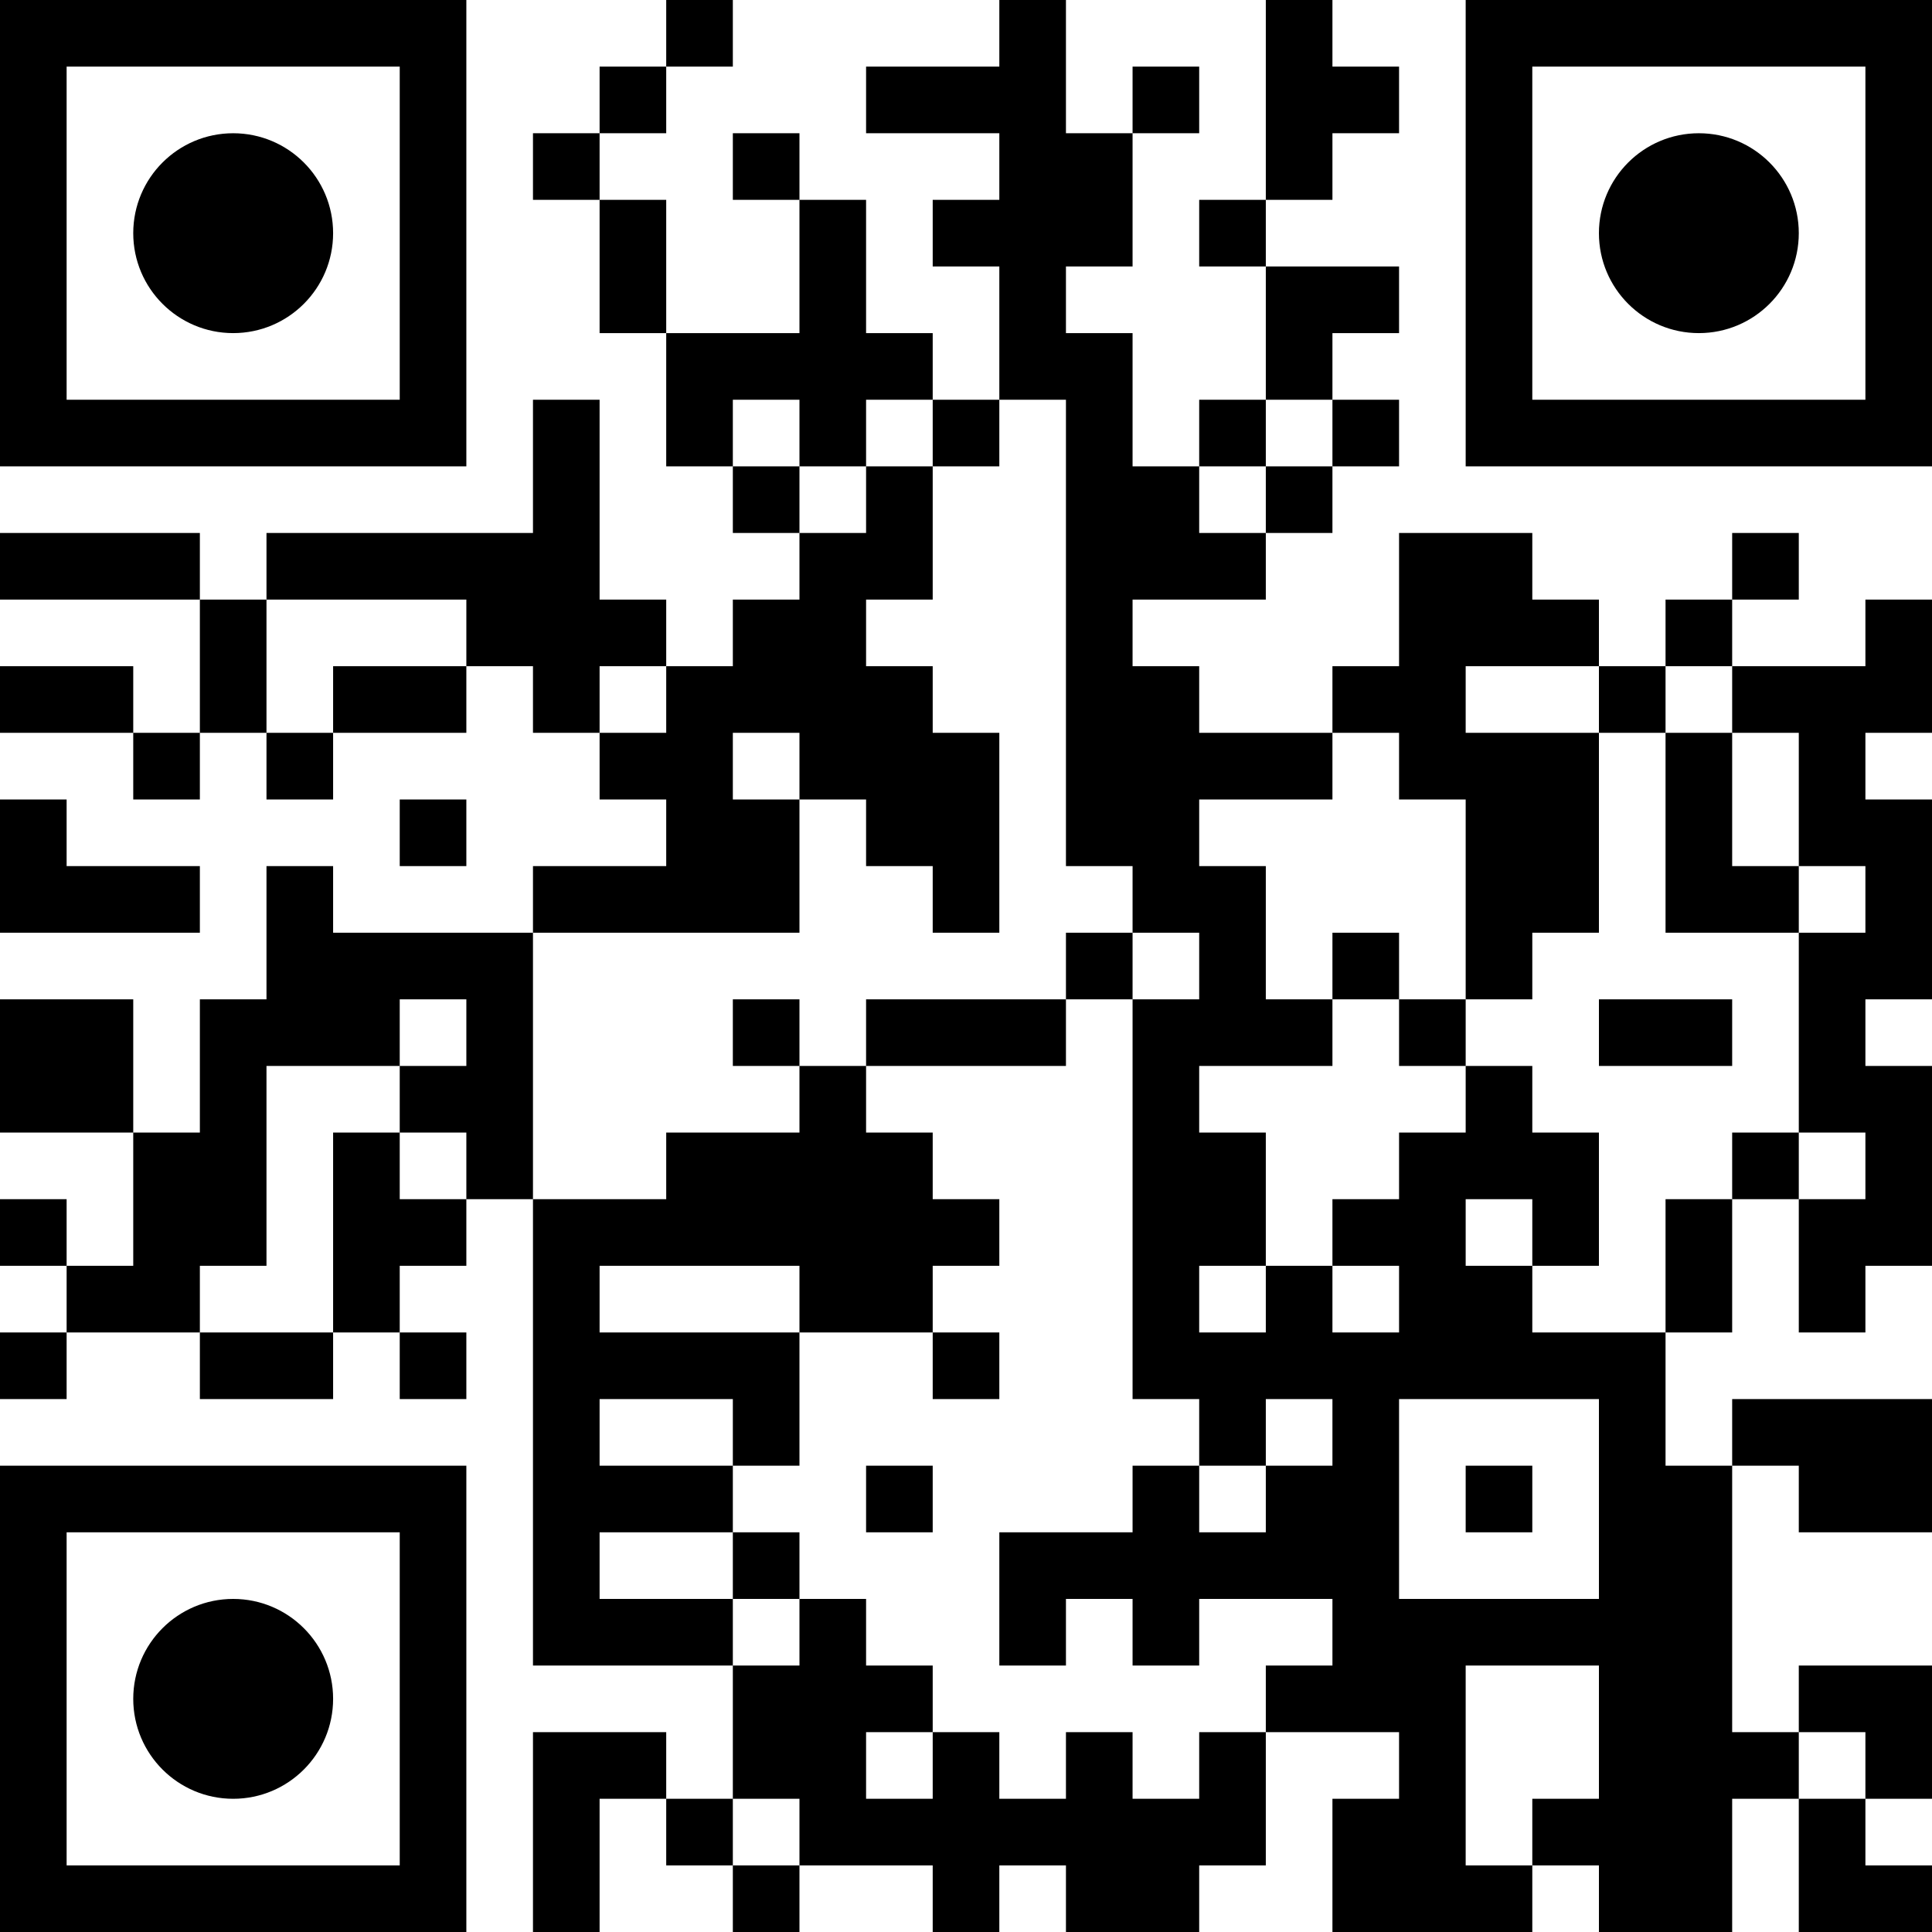
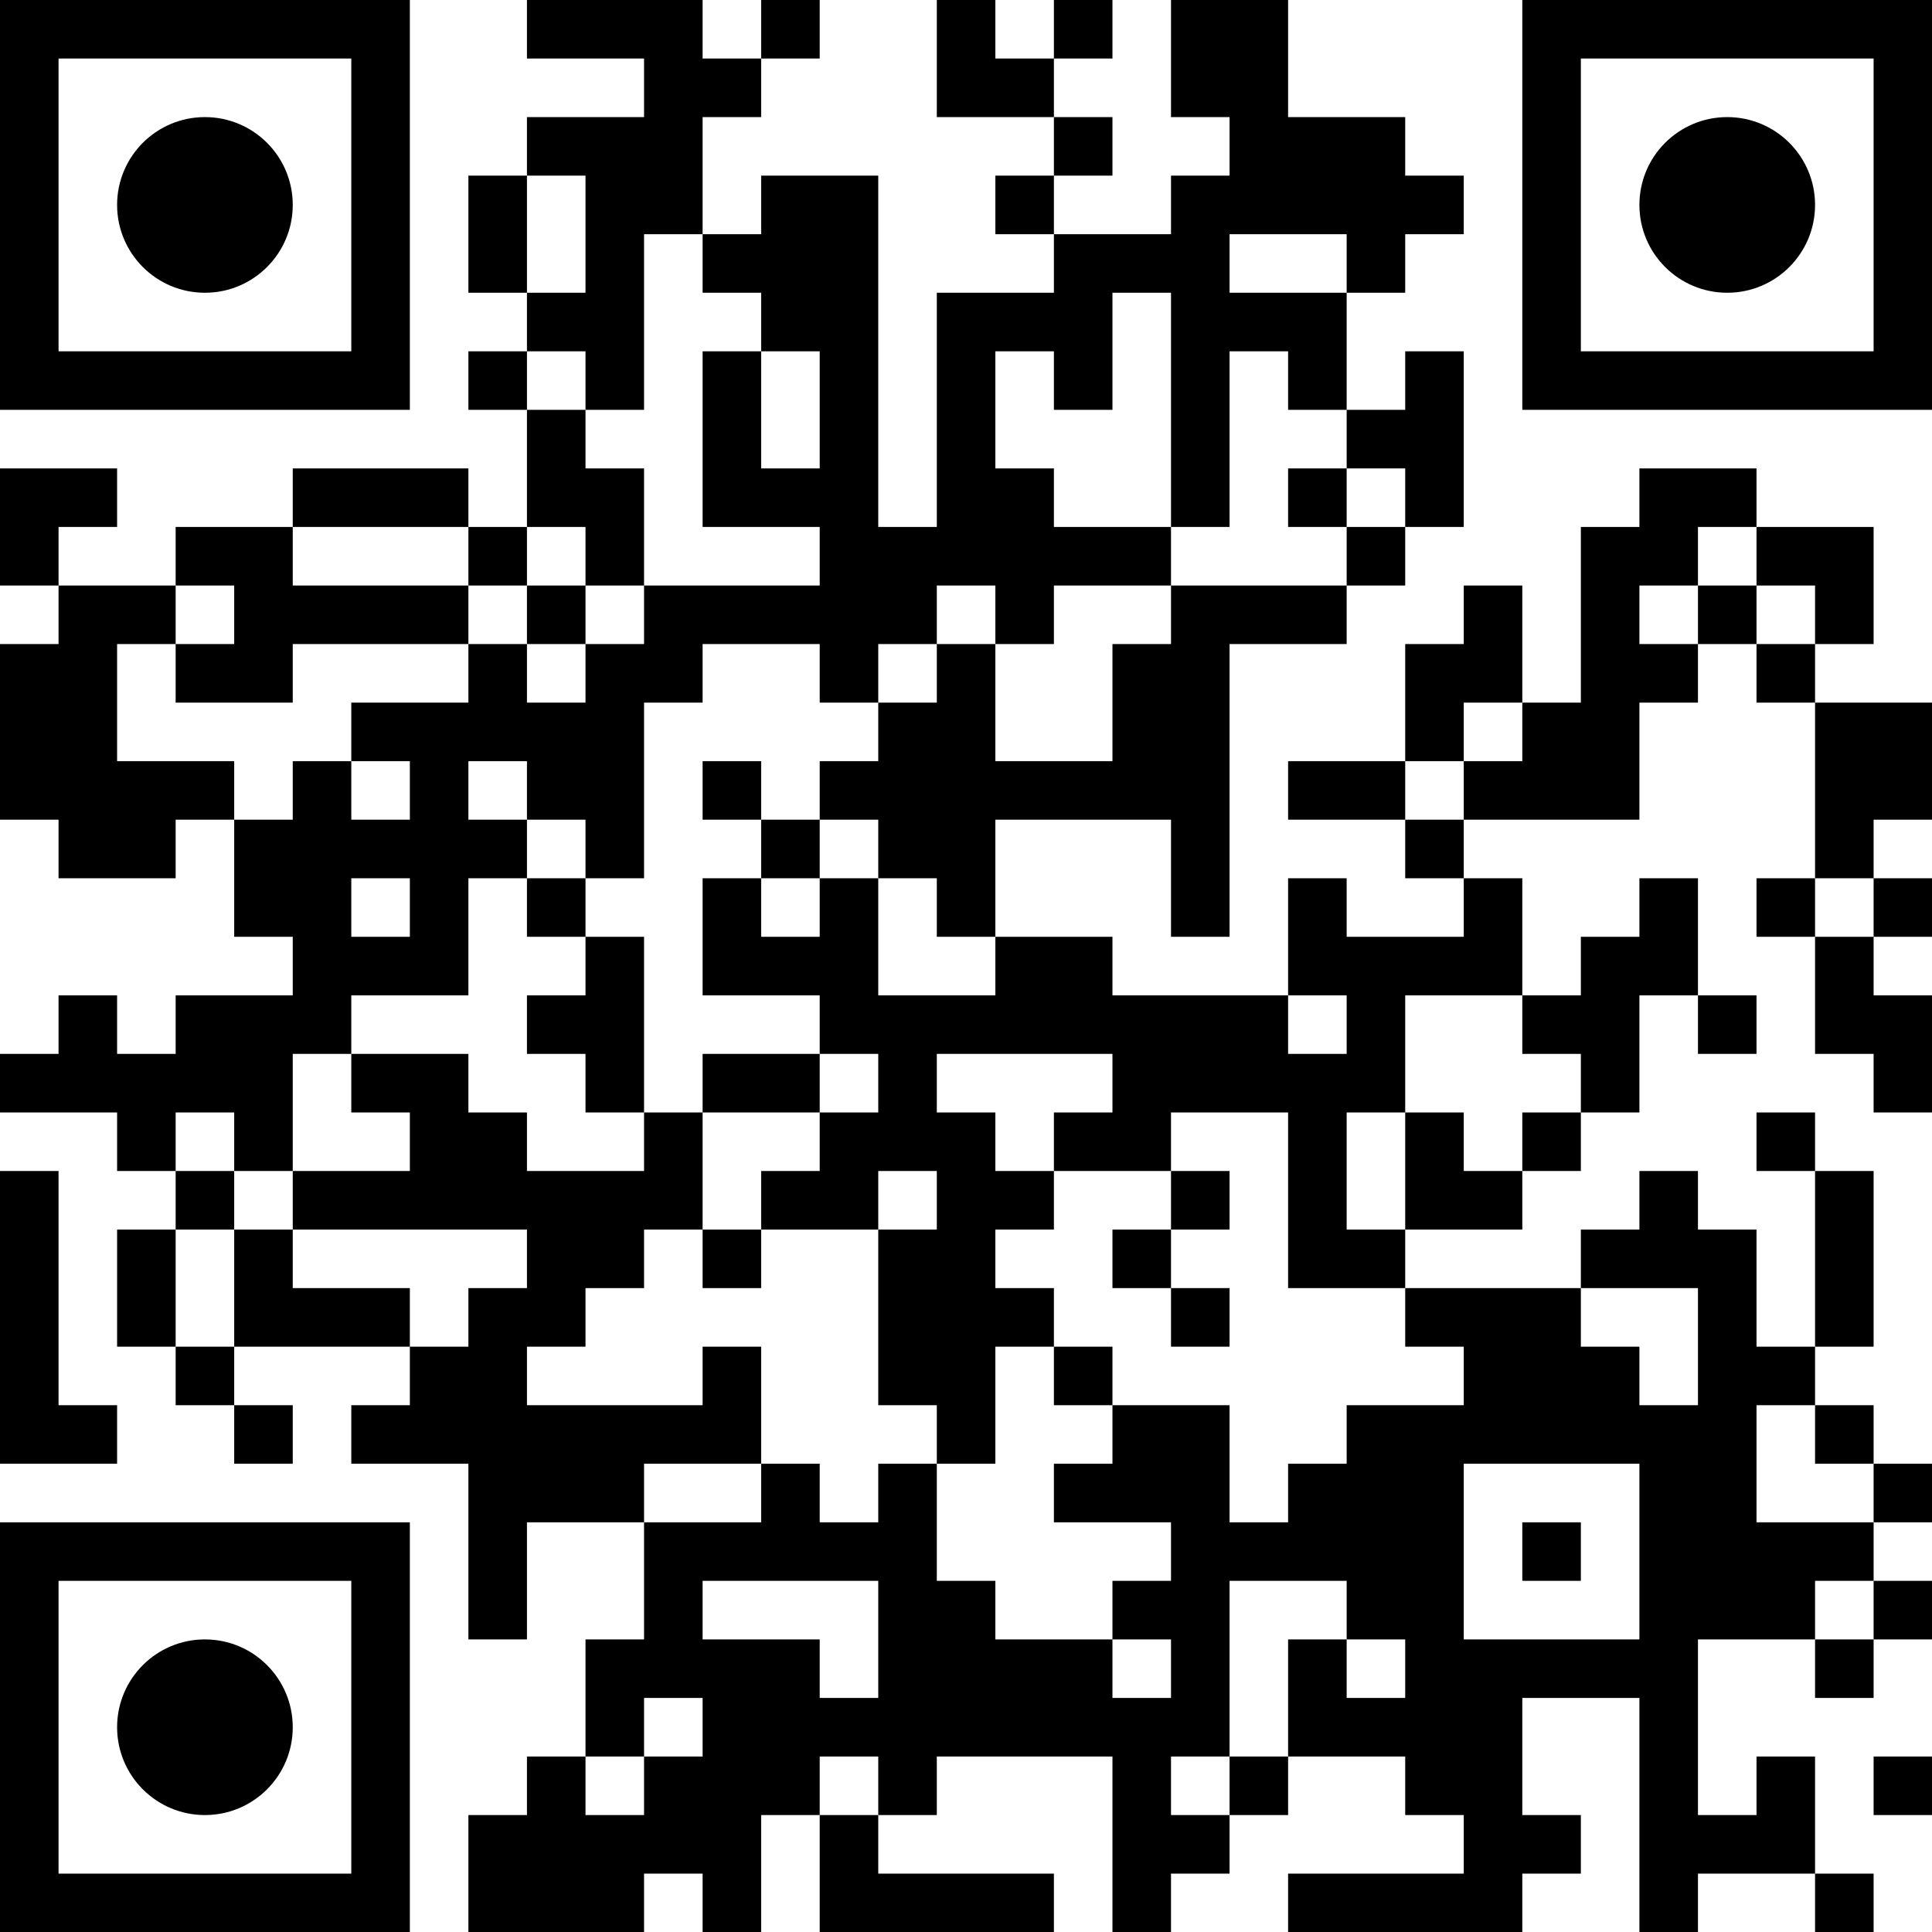
<svg xmlns="http://www.w3.org/2000/svg" version="1.1" width="180" height="180" viewBox="0 0 180 180">
  <rect x="0" y="0" width="180" height="180" fill="#ffffff" />
-   <g transform="scale(6.207)">
+   <g transform="scale(5.455)">
    <g transform="translate(0,0)">
-       <path fill-rule="evenodd" d="M10 0L10 1L9 1L9 2L8 2L8 3L9 3L9 5L10 5L10 7L11 7L11 8L12 8L12 9L11 9L11 10L10 10L10 9L9 9L9 6L8 6L8 8L4 8L4 9L3 9L3 8L0 8L0 9L3 9L3 11L2 11L2 10L0 10L0 11L2 11L2 12L3 12L3 11L4 11L4 12L5 12L5 11L7 11L7 10L8 10L8 11L9 11L9 12L10 12L10 13L8 13L8 14L5 14L5 13L4 13L4 15L3 15L3 17L2 17L2 15L0 15L0 17L2 17L2 19L1 19L1 18L0 18L0 19L1 19L1 20L0 20L0 21L1 21L1 20L3 20L3 21L5 21L5 20L6 20L6 21L7 21L7 20L6 20L6 19L7 19L7 18L8 18L8 25L11 25L11 27L10 27L10 26L8 26L8 29L9 29L9 27L10 27L10 28L11 28L11 29L12 29L12 28L14 28L14 29L15 29L15 28L16 28L16 29L18 29L18 28L19 28L19 26L21 26L21 27L20 27L20 29L23 29L23 28L24 28L24 29L26 29L26 27L27 27L27 29L29 29L29 28L28 28L28 27L29 27L29 25L27 25L27 26L26 26L26 22L27 22L27 23L29 23L29 21L26 21L26 22L25 22L25 20L26 20L26 18L27 18L27 20L28 20L28 19L29 19L29 16L28 16L28 15L29 15L29 12L28 12L28 11L29 11L29 9L28 9L28 10L26 10L26 9L27 9L27 8L26 8L26 9L25 9L25 10L24 10L24 9L23 9L23 8L21 8L21 10L20 10L20 11L18 11L18 10L17 10L17 9L19 9L19 8L20 8L20 7L21 7L21 6L20 6L20 5L21 5L21 4L19 4L19 3L20 3L20 2L21 2L21 1L20 1L20 0L19 0L19 3L18 3L18 4L19 4L19 6L18 6L18 7L17 7L17 5L16 5L16 4L17 4L17 2L18 2L18 1L17 1L17 2L16 2L16 0L15 0L15 1L13 1L13 2L15 2L15 3L14 3L14 4L15 4L15 6L14 6L14 5L13 5L13 3L12 3L12 2L11 2L11 3L12 3L12 5L10 5L10 3L9 3L9 2L10 2L10 1L11 1L11 0ZM11 6L11 7L12 7L12 8L13 8L13 7L14 7L14 9L13 9L13 10L14 10L14 11L15 11L15 14L14 14L14 13L13 13L13 12L12 12L12 11L11 11L11 12L12 12L12 14L8 14L8 18L10 18L10 17L12 17L12 16L13 16L13 17L14 17L14 18L15 18L15 19L14 19L14 20L12 20L12 19L9 19L9 20L12 20L12 22L11 22L11 21L9 21L9 22L11 22L11 23L9 23L9 24L11 24L11 25L12 25L12 24L13 24L13 25L14 25L14 26L13 26L13 27L14 27L14 26L15 26L15 27L16 27L16 26L17 26L17 27L18 27L18 26L19 26L19 25L20 25L20 24L18 24L18 25L17 25L17 24L16 24L16 25L15 25L15 23L17 23L17 22L18 22L18 23L19 23L19 22L20 22L20 21L19 21L19 22L18 22L18 21L17 21L17 15L18 15L18 14L17 14L17 13L16 13L16 6L15 6L15 7L14 7L14 6L13 6L13 7L12 7L12 6ZM19 6L19 7L18 7L18 8L19 8L19 7L20 7L20 6ZM4 9L4 11L5 11L5 10L7 10L7 9ZM9 10L9 11L10 11L10 10ZM22 10L22 11L24 11L24 14L23 14L23 15L22 15L22 12L21 12L21 11L20 11L20 12L18 12L18 13L19 13L19 15L20 15L20 16L18 16L18 17L19 17L19 19L18 19L18 20L19 20L19 19L20 19L20 20L21 20L21 19L20 19L20 18L21 18L21 17L22 17L22 16L23 16L23 17L24 17L24 19L23 19L23 18L22 18L22 19L23 19L23 20L25 20L25 18L26 18L26 17L27 17L27 18L28 18L28 17L27 17L27 14L28 14L28 13L27 13L27 11L26 11L26 10L25 10L25 11L24 11L24 10ZM25 11L25 14L27 14L27 13L26 13L26 11ZM0 12L0 14L3 14L3 13L1 13L1 12ZM6 12L6 13L7 13L7 12ZM16 14L16 15L13 15L13 16L16 16L16 15L17 15L17 14ZM20 14L20 15L21 15L21 16L22 16L22 15L21 15L21 14ZM6 15L6 16L4 16L4 19L3 19L3 20L5 20L5 17L6 17L6 18L7 18L7 17L6 17L6 16L7 16L7 15ZM11 15L11 16L12 16L12 15ZM24 15L24 16L26 16L26 15ZM14 20L14 21L15 21L15 20ZM21 21L21 24L24 24L24 21ZM13 22L13 23L14 23L14 22ZM22 22L22 23L23 23L23 22ZM11 23L11 24L12 24L12 23ZM22 25L22 28L23 28L23 27L24 27L24 25ZM27 26L27 27L28 27L28 26ZM11 27L11 28L12 28L12 27ZM0 0L7 0L7 7L0 7ZM1 1L1 6L6 6L6 1ZM5 3.5A1.5 1.5 0 0 1 3.5 5A1.5 1.5 0 0 1 2 3.5A1.5 1.5 0 0 1 3.5 2A1.5 1.5 0 0 1 5 3.5ZM22 0L29 0L29 7L22 7ZM23 1L23 6L28 6L28 1ZM27 3.5A1.5 1.5 0 0 1 25.5 5A1.5 1.5 0 0 1 24 3.5A1.5 1.5 0 0 1 25.5 2A1.5 1.5 0 0 1 27 3.5ZM0 22L7 22L7 29L0 29ZM1 23L1 28L6 28L6 23ZM5 25.5A1.5 1.5 0 0 1 3.5 27A1.5 1.5 0 0 1 2 25.5A1.5 1.5 0 0 1 3.5 24A1.5 1.5 0 0 1 5 25.5Z" fill="#000000" />
+       <path fill-rule="evenodd" d="M9 0L9 1L11 1L11 2L9 2L9 3L8 3L8 5L9 5L9 6L8 6L8 7L9 7L9 9L8 9L8 8L5 8L5 9L3 9L3 10L1 10L1 9L2 9L2 8L0 8L0 10L1 10L1 11L0 11L0 14L1 14L1 15L3 15L3 14L4 14L4 16L5 16L5 17L3 17L3 18L2 18L2 17L1 17L1 18L0 18L0 19L2 19L2 20L3 20L3 21L2 21L2 23L3 23L3 24L4 24L4 25L5 25L5 24L4 24L4 23L7 23L7 24L6 24L6 25L8 25L8 28L9 28L9 26L11 26L11 28L10 28L10 30L9 30L9 31L8 31L8 33L11 33L11 32L12 32L12 33L13 33L13 31L14 31L14 33L18 33L18 32L15 32L15 31L16 31L16 30L19 30L19 33L20 33L20 32L21 32L21 31L22 31L22 30L24 30L24 31L25 31L25 32L22 32L22 33L26 33L26 32L27 32L27 31L26 31L26 29L28 29L28 33L29 33L29 32L31 32L31 33L32 33L32 32L31 32L31 30L30 30L30 31L29 31L29 28L31 28L31 29L32 29L32 28L33 28L33 27L32 27L32 26L33 26L33 25L32 25L32 24L31 24L31 23L32 23L32 20L31 20L31 19L30 19L30 20L31 20L31 23L30 23L30 21L29 21L29 20L28 20L28 21L27 21L27 22L24 22L24 21L26 21L26 20L27 20L27 19L28 19L28 17L29 17L29 18L30 18L30 17L29 17L29 15L28 15L28 16L27 16L27 17L26 17L26 15L25 15L25 14L28 14L28 12L29 12L29 11L30 11L30 12L31 12L31 15L30 15L30 16L31 16L31 18L32 18L32 19L33 19L33 17L32 17L32 16L33 16L33 15L32 15L32 14L33 14L33 12L31 12L31 11L32 11L32 9L30 9L30 8L28 8L28 9L27 9L27 12L26 12L26 10L25 10L25 11L24 11L24 13L22 13L22 14L24 14L24 15L25 15L25 16L23 16L23 15L22 15L22 17L19 17L19 16L17 16L17 14L20 14L20 16L21 16L21 11L23 11L23 10L24 10L24 9L25 9L25 6L24 6L24 7L23 7L23 5L24 5L24 4L25 4L25 3L24 3L24 2L22 2L22 0L20 0L20 2L21 2L21 3L20 3L20 4L18 4L18 3L19 3L19 2L18 2L18 1L19 1L19 0L18 0L18 1L17 1L17 0L16 0L16 2L18 2L18 3L17 3L17 4L18 4L18 5L16 5L16 9L15 9L15 3L13 3L13 4L12 4L12 2L13 2L13 1L14 1L14 0L13 0L13 1L12 1L12 0ZM9 3L9 5L10 5L10 3ZM11 4L11 7L10 7L10 6L9 6L9 7L10 7L10 8L11 8L11 10L10 10L10 9L9 9L9 10L8 10L8 9L5 9L5 10L8 10L8 11L5 11L5 12L3 12L3 11L4 11L4 10L3 10L3 11L2 11L2 13L4 13L4 14L5 14L5 13L6 13L6 14L7 14L7 13L6 13L6 12L8 12L8 11L9 11L9 12L10 12L10 11L11 11L11 10L14 10L14 9L12 9L12 6L13 6L13 8L14 8L14 6L13 6L13 5L12 5L12 4ZM21 4L21 5L23 5L23 4ZM19 5L19 7L18 7L18 6L17 6L17 8L18 8L18 9L20 9L20 10L18 10L18 11L17 11L17 10L16 10L16 11L15 11L15 12L14 12L14 11L12 11L12 12L11 12L11 15L10 15L10 14L9 14L9 13L8 13L8 14L9 14L9 15L8 15L8 17L6 17L6 18L5 18L5 20L4 20L4 19L3 19L3 20L4 20L4 21L3 21L3 23L4 23L4 21L5 21L5 22L7 22L7 23L8 23L8 22L9 22L9 21L5 21L5 20L7 20L7 19L6 19L6 18L8 18L8 19L9 19L9 20L11 20L11 19L12 19L12 21L11 21L11 22L10 22L10 23L9 23L9 24L12 24L12 23L13 23L13 25L11 25L11 26L13 26L13 25L14 25L14 26L15 26L15 25L16 25L16 27L17 27L17 28L19 28L19 29L20 29L20 28L19 28L19 27L20 27L20 26L18 26L18 25L19 25L19 24L21 24L21 26L22 26L22 25L23 25L23 24L25 24L25 23L24 23L24 22L22 22L22 19L20 19L20 20L18 20L18 19L19 19L19 18L16 18L16 19L17 19L17 20L18 20L18 21L17 21L17 22L18 22L18 23L17 23L17 25L16 25L16 24L15 24L15 21L16 21L16 20L15 20L15 21L13 21L13 20L14 20L14 19L15 19L15 18L14 18L14 17L12 17L12 15L13 15L13 16L14 16L14 15L15 15L15 17L17 17L17 16L16 16L16 15L15 15L15 14L14 14L14 13L15 13L15 12L16 12L16 11L17 11L17 13L19 13L19 11L20 11L20 10L23 10L23 9L24 9L24 8L23 8L23 7L22 7L22 6L21 6L21 9L20 9L20 5ZM22 8L22 9L23 9L23 8ZM29 9L29 10L28 10L28 11L29 11L29 10L30 10L30 11L31 11L31 10L30 10L30 9ZM9 10L9 11L10 11L10 10ZM25 12L25 13L24 13L24 14L25 14L25 13L26 13L26 12ZM12 13L12 14L13 14L13 15L14 15L14 14L13 14L13 13ZM6 15L6 16L7 16L7 15ZM9 15L9 16L10 16L10 17L9 17L9 18L10 18L10 19L11 19L11 16L10 16L10 15ZM31 15L31 16L32 16L32 15ZM22 17L22 18L23 18L23 17ZM24 17L24 19L23 19L23 21L24 21L24 19L25 19L25 20L26 20L26 19L27 19L27 18L26 18L26 17ZM12 18L12 19L14 19L14 18ZM0 20L0 25L2 25L2 24L1 24L1 20ZM20 20L20 21L19 21L19 22L20 22L20 23L21 23L21 22L20 22L20 21L21 21L21 20ZM12 21L12 22L13 22L13 21ZM27 22L27 23L28 23L28 24L29 24L29 22ZM18 23L18 24L19 24L19 23ZM30 24L30 26L32 26L32 25L31 25L31 24ZM25 25L25 28L28 28L28 25ZM26 26L26 27L27 27L27 26ZM12 27L12 28L14 28L14 29L15 29L15 27ZM21 27L21 30L20 30L20 31L21 31L21 30L22 30L22 28L23 28L23 29L24 29L24 28L23 28L23 27ZM31 27L31 28L32 28L32 27ZM11 29L11 30L10 30L10 31L11 31L11 30L12 30L12 29ZM14 30L14 31L15 31L15 30ZM32 30L32 31L33 31L33 30ZM0 0L7 0L7 7L0 7ZM1 1L1 6L6 6L6 1ZM5 3.5A1.5 1.5 0 0 1 3.5 5A1.5 1.5 0 0 1 2 3.5A1.5 1.5 0 0 1 3.5 2A1.5 1.5 0 0 1 5 3.5ZM26 0L33 0L33 7L26 7ZM27 1L27 6L32 6L32 1ZM31 3.5A1.5 1.5 0 0 1 29.5 5A1.5 1.5 0 0 1 28 3.5A1.5 1.5 0 0 1 29.5 2A1.5 1.5 0 0 1 31 3.5ZM0 26L7 26L7 33L0 33ZM1 27L1 32L6 32L6 27ZM5 29.5A1.5 1.5 0 0 1 3.5 31A1.5 1.5 0 0 1 2 29.5A1.5 1.5 0 0 1 3.5 28A1.5 1.5 0 0 1 5 29.5Z" fill="#000000" />
    </g>
  </g>
</svg>
